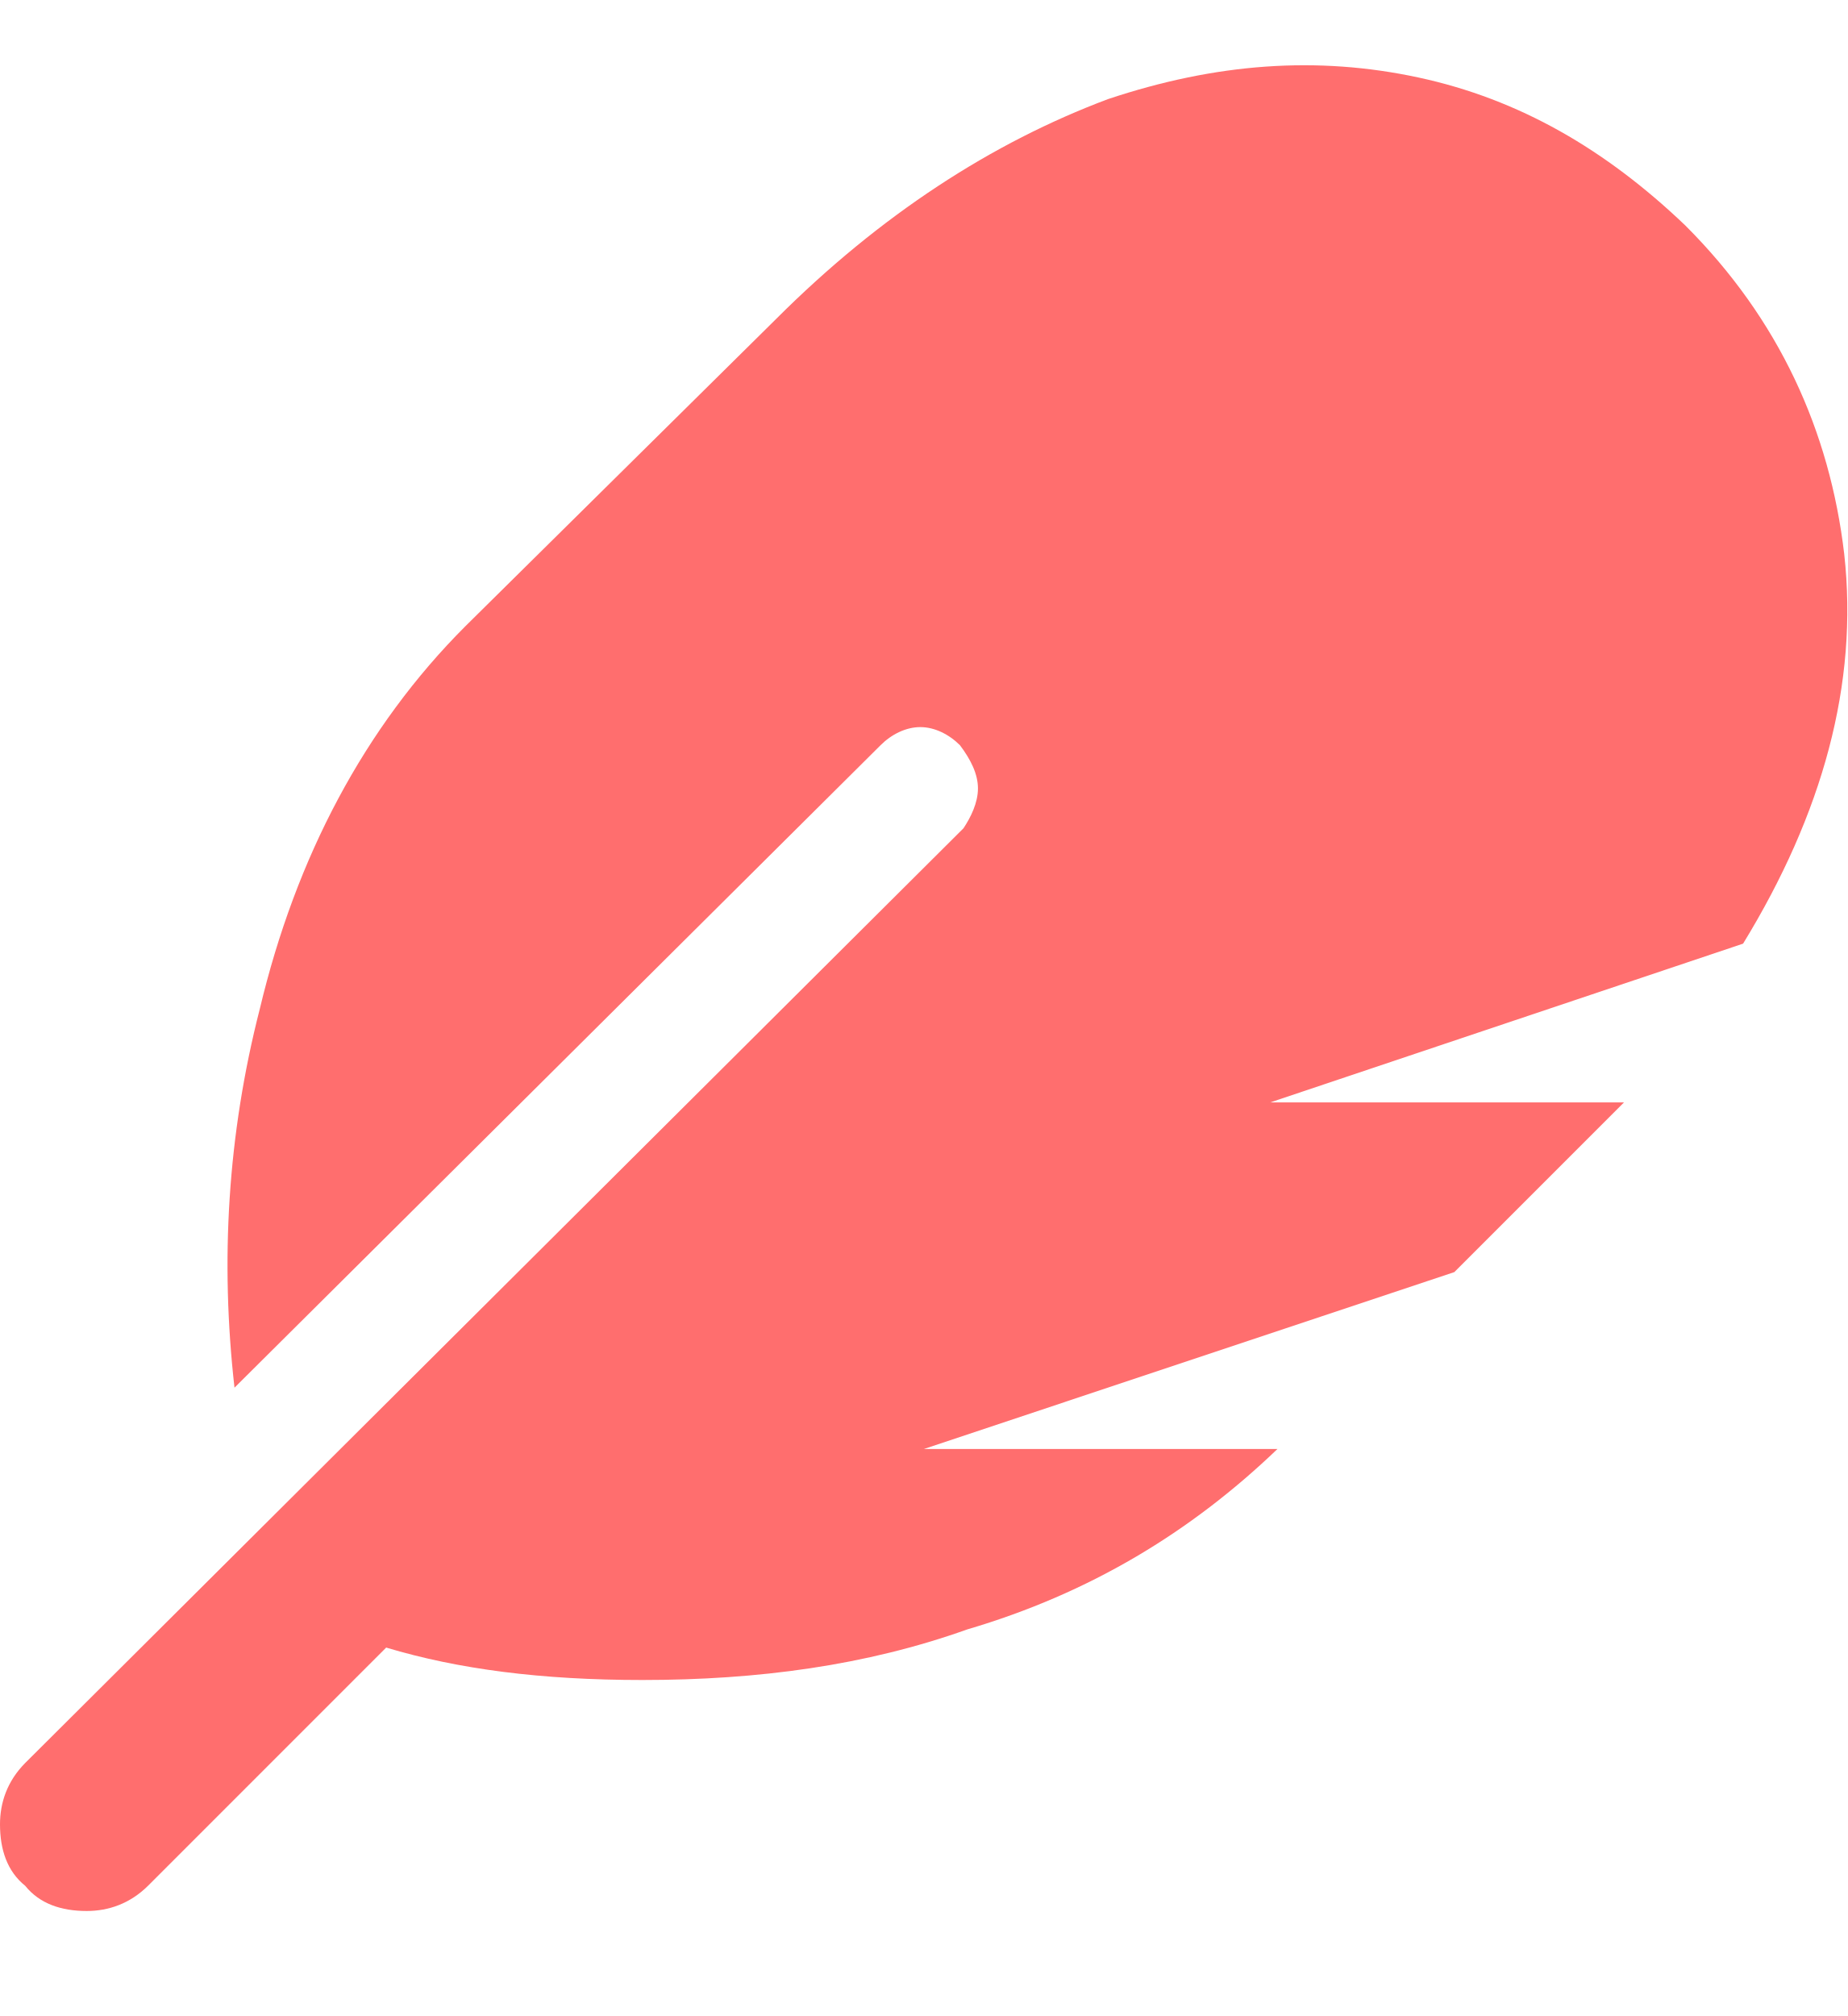
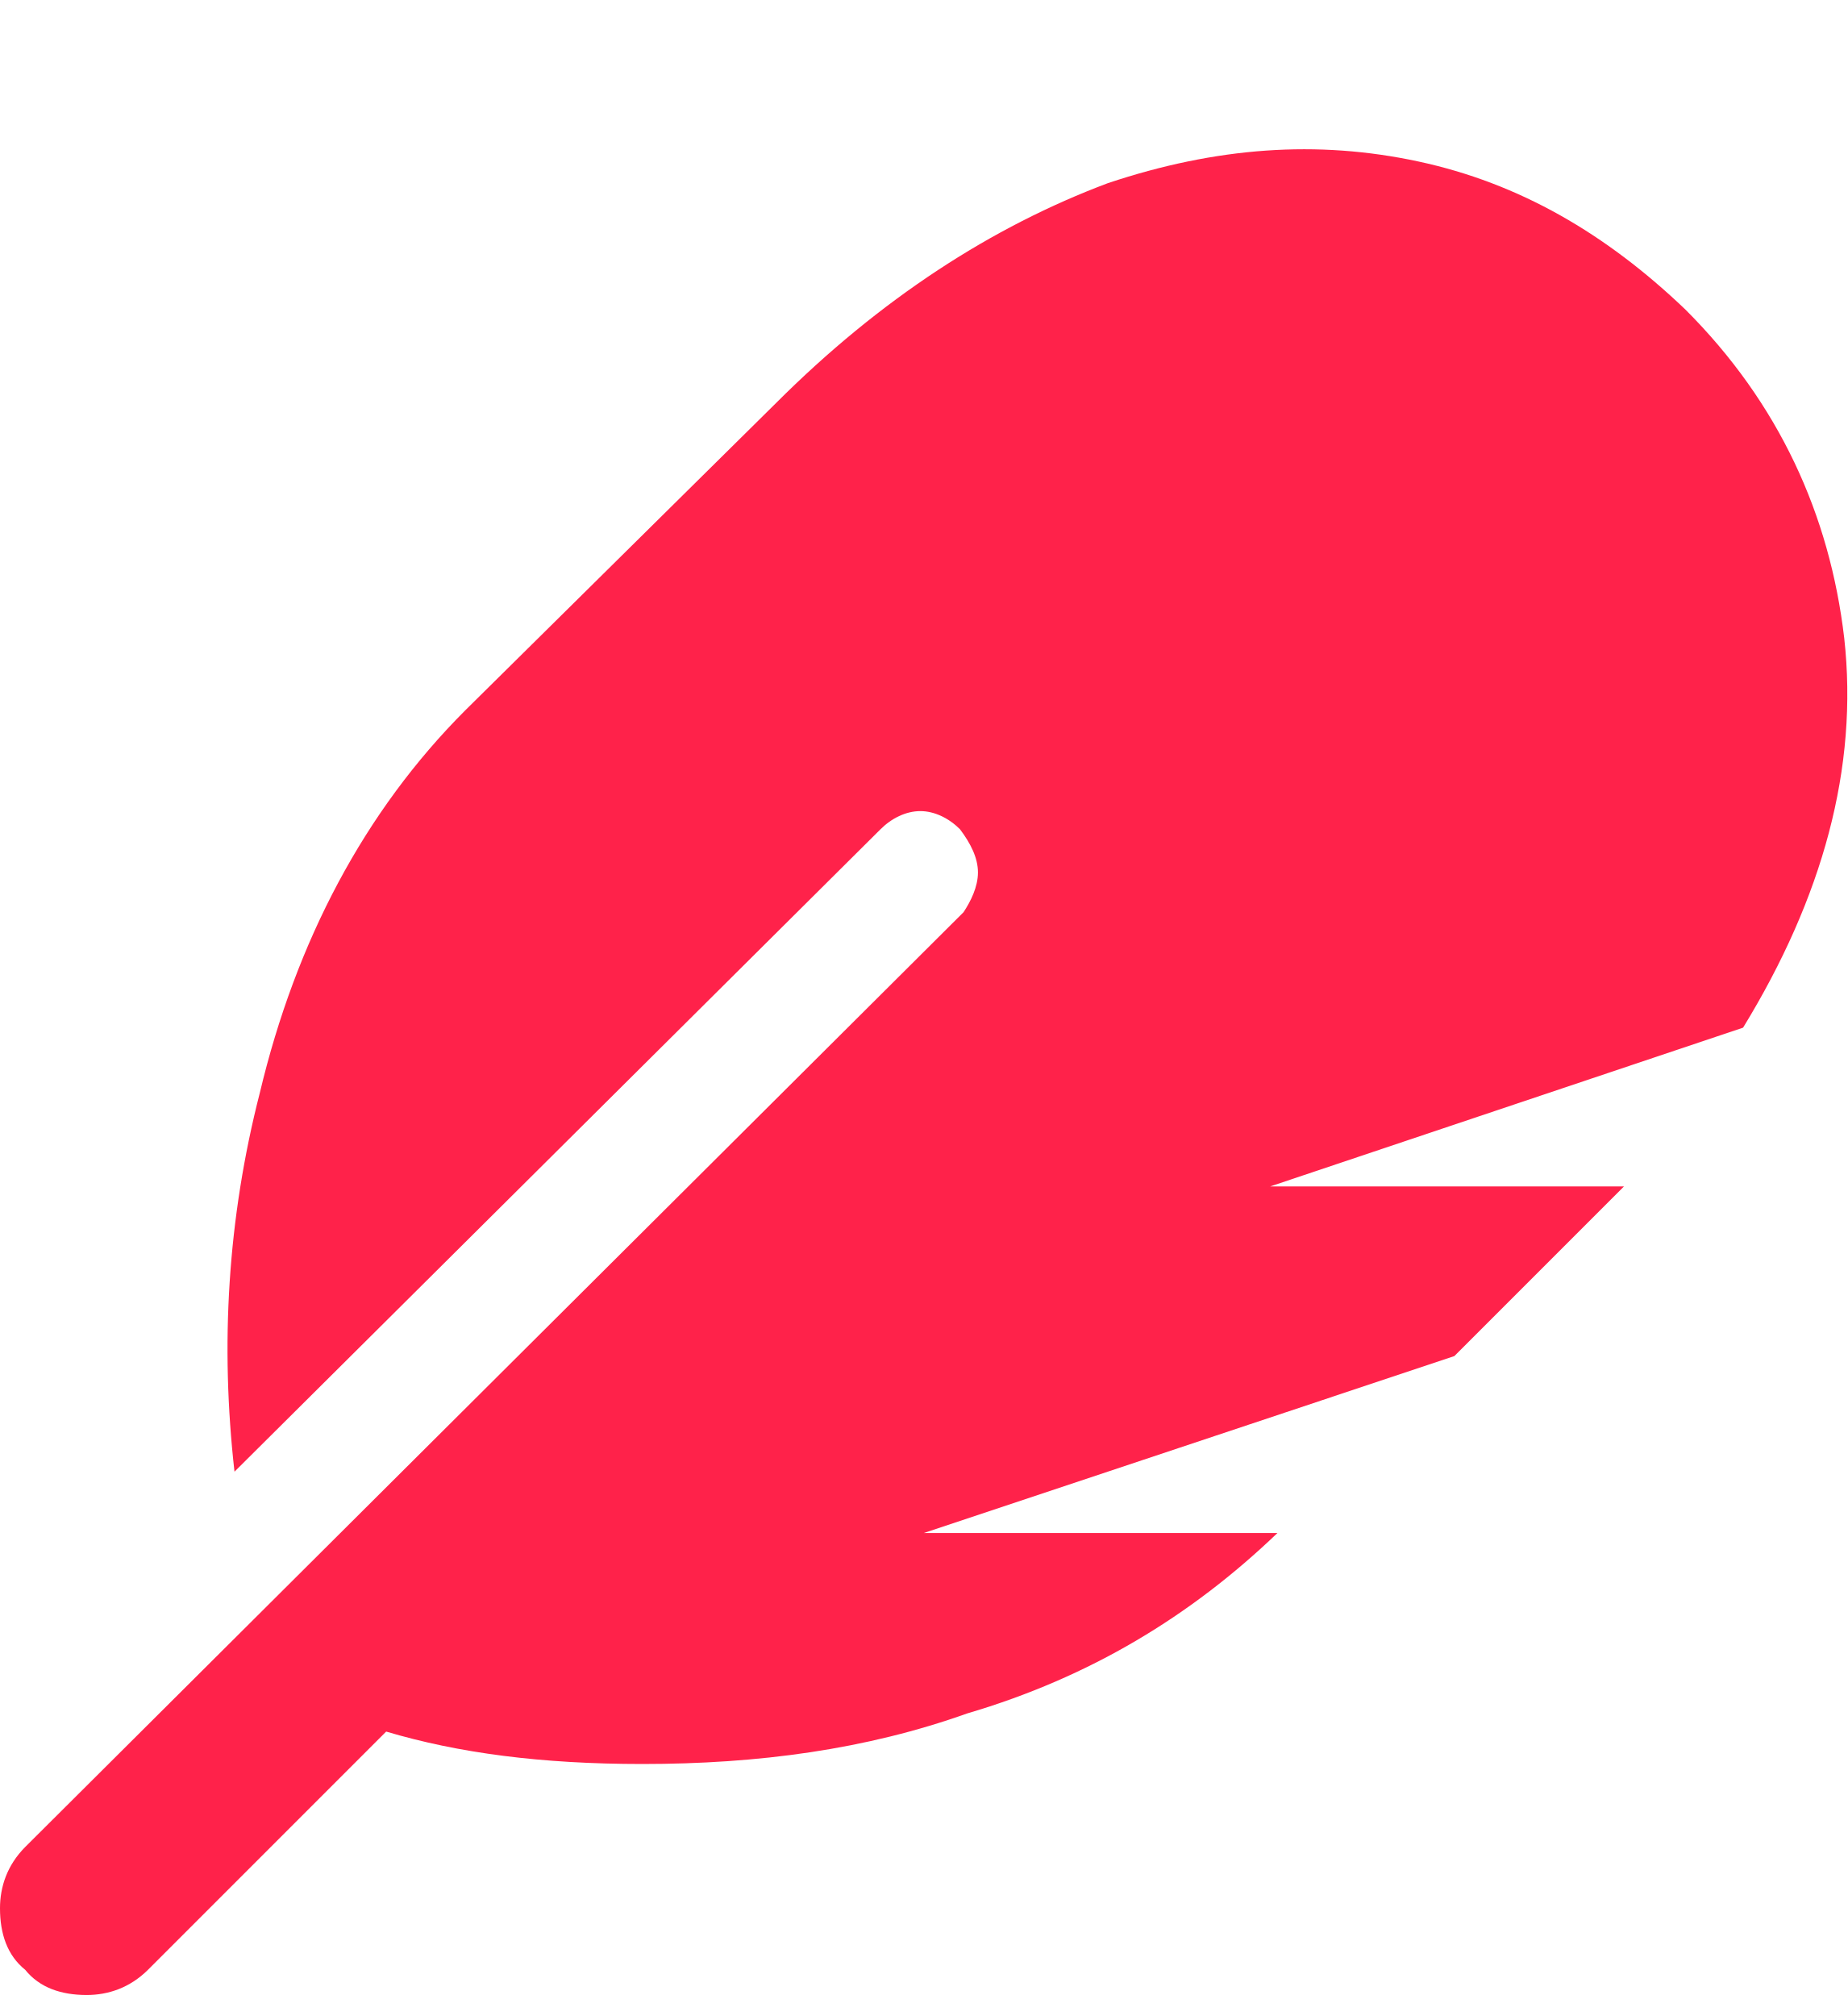
<svg xmlns="http://www.w3.org/2000/svg" width="11" height="12" viewBox="0 0 11 12" fill="none">
-   <path d="M10.033 1.342C10.592 1.9 10.893 2.566 10.979 3.297C11.065 4.07 10.85 4.844 10.377 5.617L7.562 6.562H9.668L8.658 7.572L5.5 8.625H7.605C7.09 9.119 6.488 9.484 5.758 9.699C5.156 9.914 4.512 10 3.824 10C3.223 10 2.729 9.936 2.299 9.807L0.881 11.225C0.773 11.332 0.645 11.375 0.516 11.375C0.365 11.375 0.236 11.332 0.15 11.225C0.043 11.139 0 11.01 0 10.859C0 10.73 0.043 10.602 0.15 10.494L5.736 4.93C5.779 4.865 5.822 4.779 5.822 4.693C5.822 4.607 5.779 4.521 5.715 4.436C5.65 4.371 5.564 4.328 5.479 4.328C5.393 4.328 5.307 4.371 5.242 4.436L1.396 8.26C1.311 7.508 1.354 6.756 1.547 6.004C1.762 5.102 2.17 4.328 2.771 3.727L4.619 1.9C5.242 1.277 5.908 0.848 6.596 0.59C7.24 0.375 7.842 0.332 8.443 0.461C9.045 0.59 9.561 0.891 10.033 1.342Z" fill="#FF6E6E" />
+   <path d="M10.033 1.842C10.592 2.4 10.893 3.066 10.979 3.797C11.065 4.57 10.85 5.344 10.377 6.117L7.562 7.062H9.668L8.658 8.072L5.5 9.125H7.605C7.09 9.619 6.488 9.984 5.758 10.199C5.156 10.414 4.512 10.5 3.824 10.5C3.223 10.5 2.729 10.435 2.299 10.307L0.881 11.725C0.773 11.832 0.645 11.875 0.516 11.875C0.365 11.875 0.236 11.832 0.15 11.725C0.043 11.639 0 11.51 0 11.359C0 11.23 0.043 11.102 0.15 10.994L5.736 5.43C5.779 5.365 5.822 5.279 5.822 5.193C5.822 5.107 5.779 5.021 5.715 4.936C5.65 4.871 5.564 4.828 5.479 4.828C5.393 4.828 5.307 4.871 5.242 4.936L1.396 8.76C1.311 8.008 1.354 7.256 1.547 6.504C1.762 5.602 2.17 4.828 2.771 4.227L4.619 2.4C5.242 1.777 5.908 1.348 6.596 1.09C7.24 0.875 7.842 0.832 8.443 0.961C9.045 1.09 9.561 1.391 10.033 1.842Z" fill="#FF224A" />
</svg>
